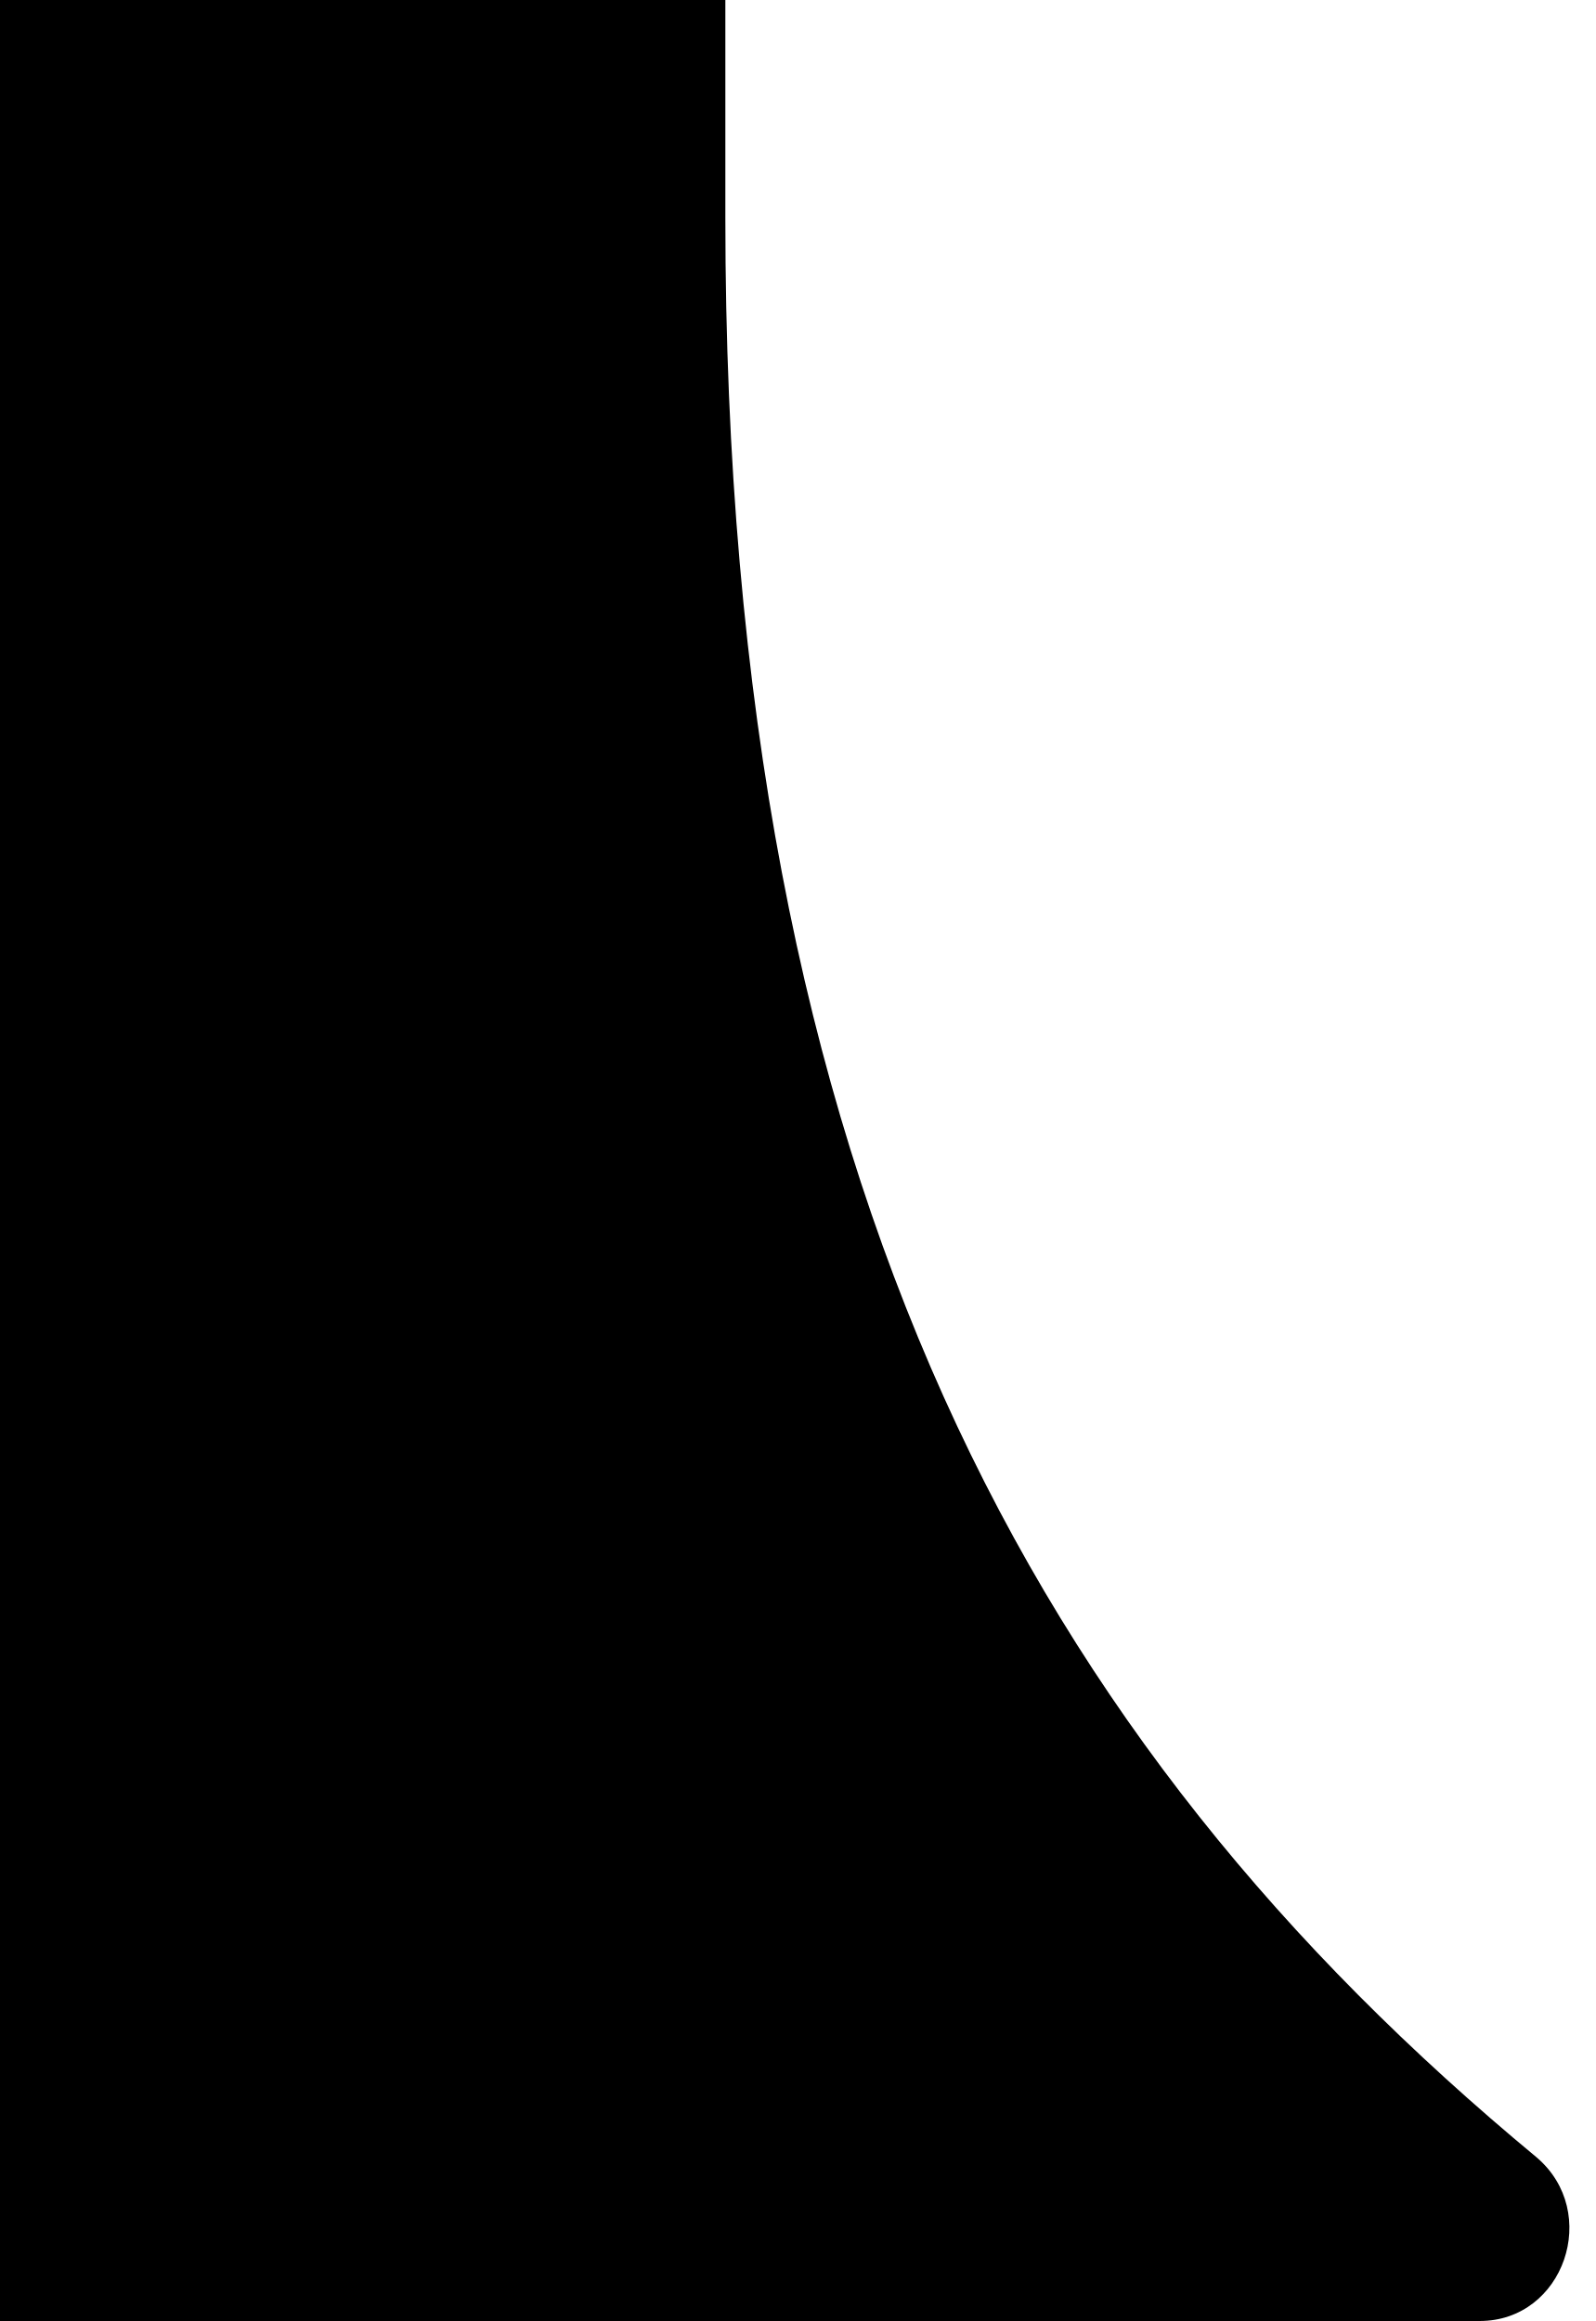
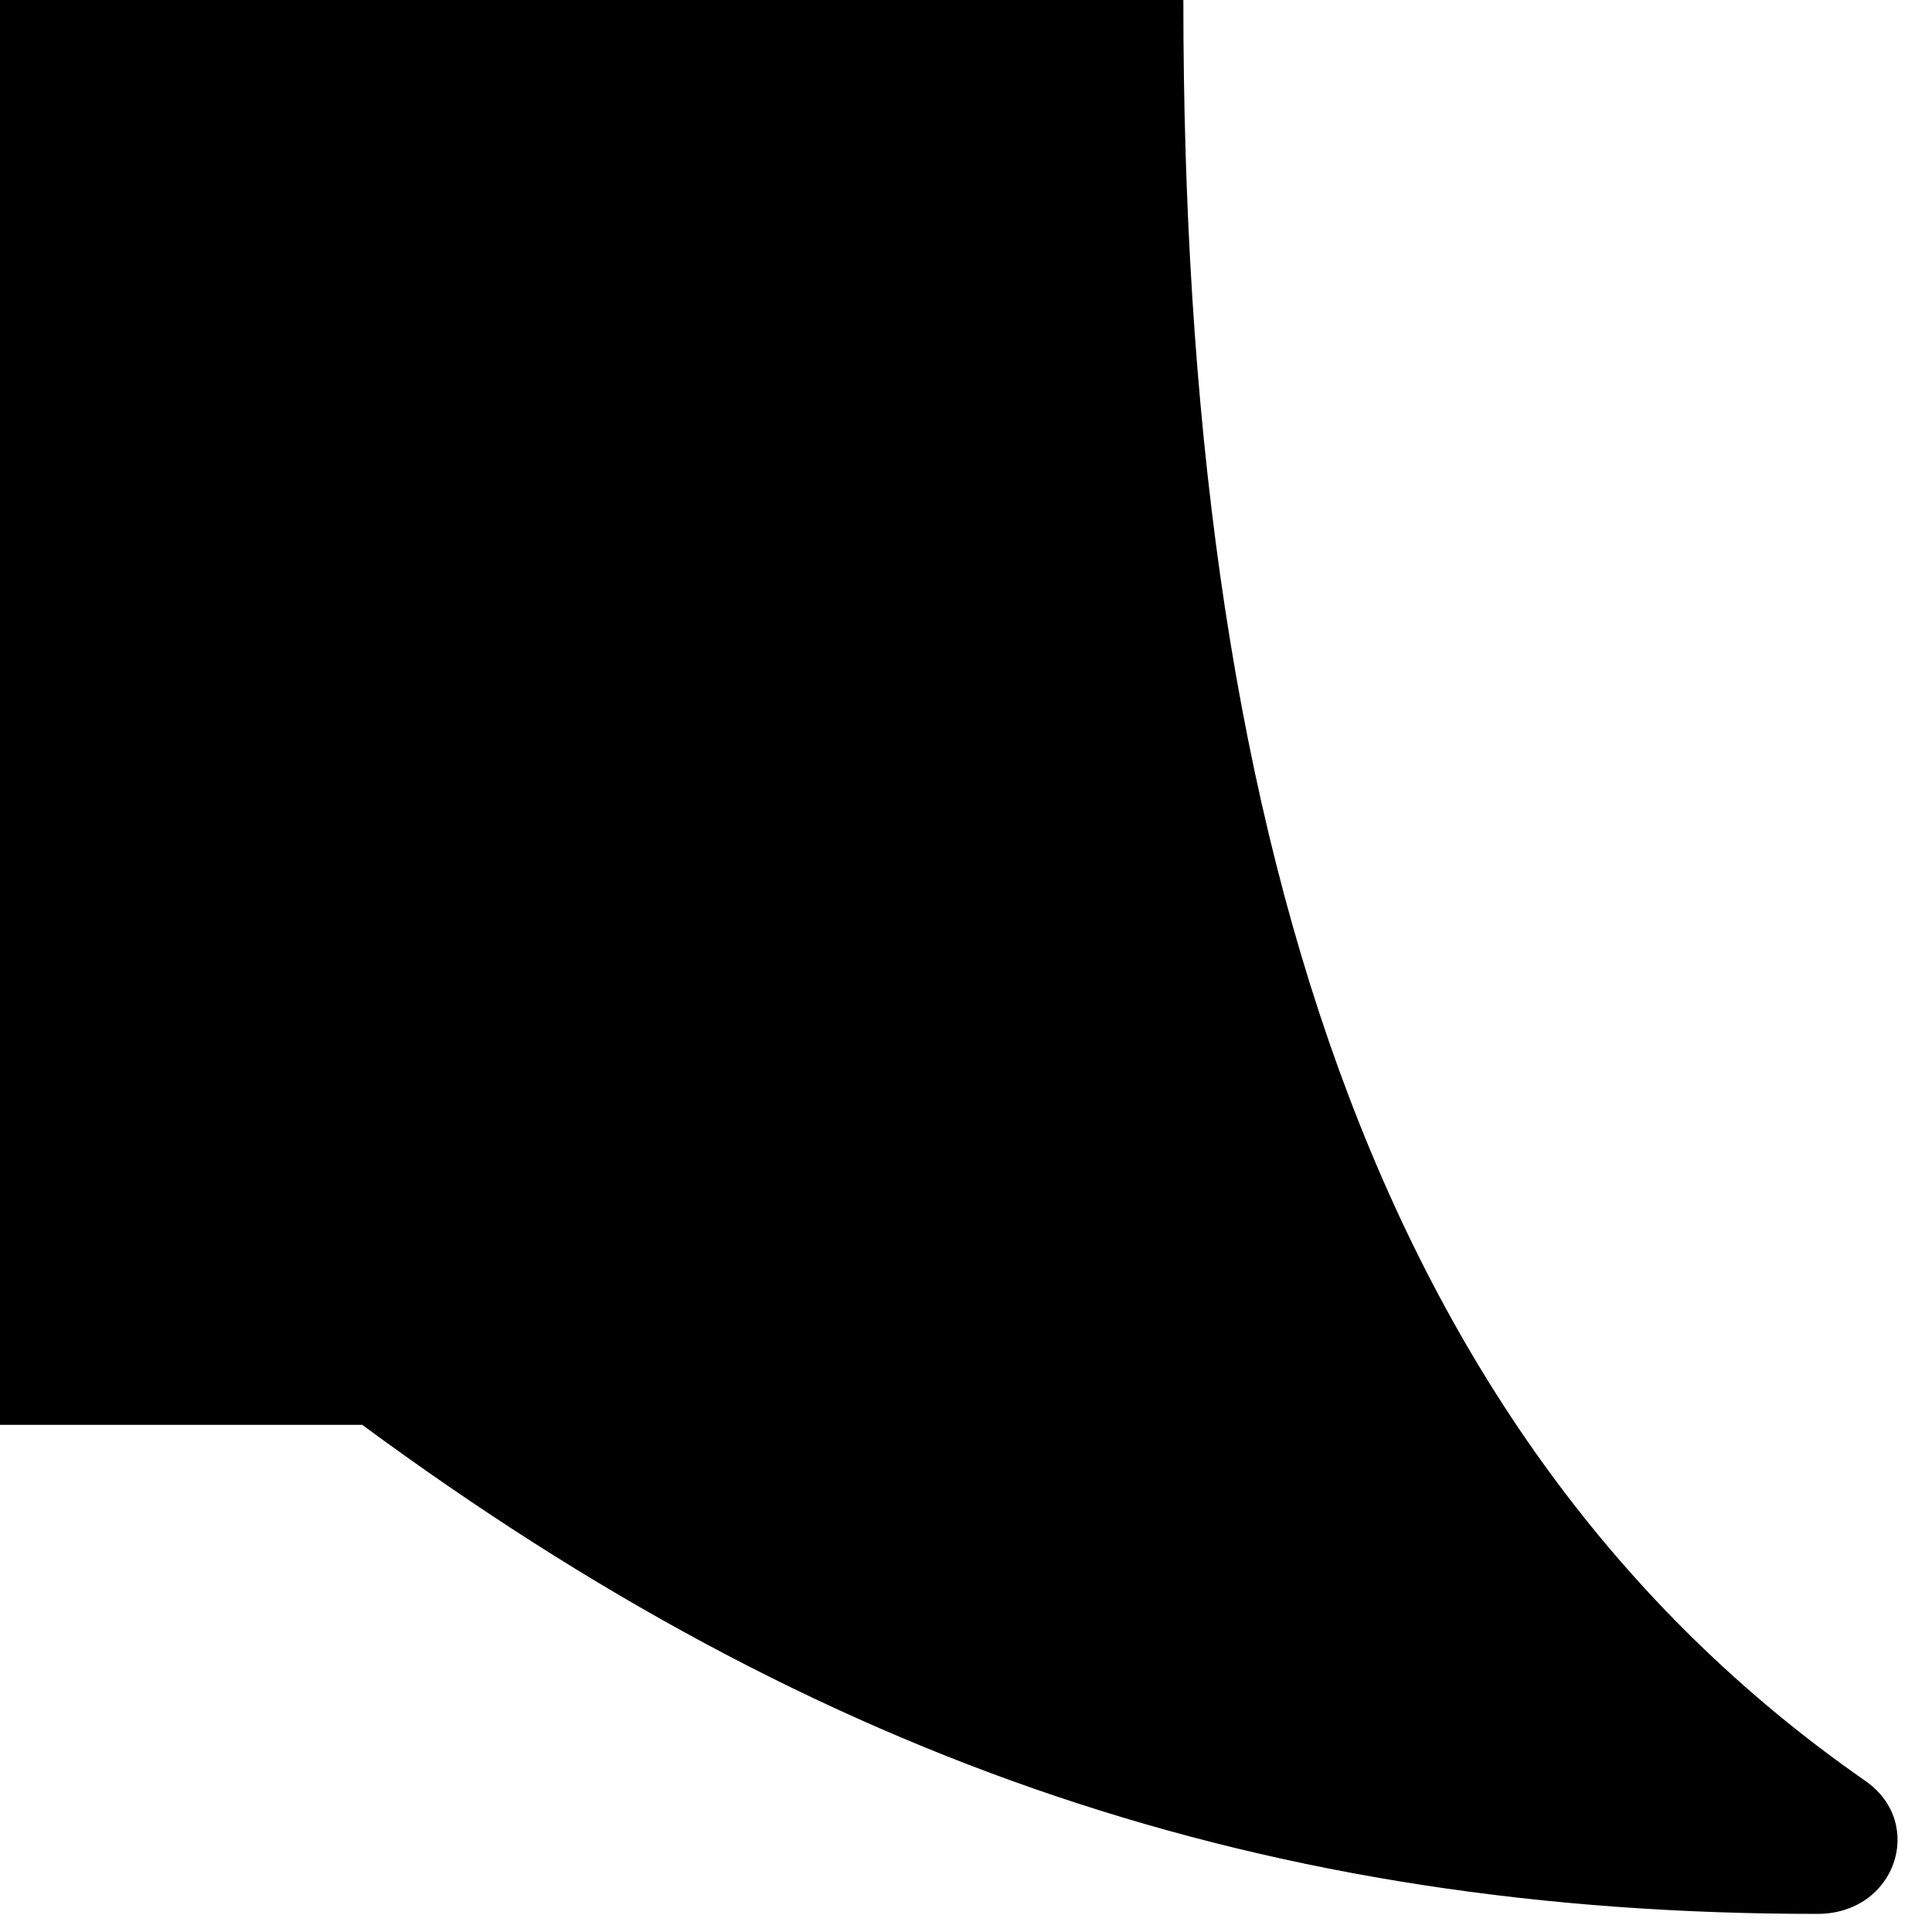
- <svg xmlns="http://www.w3.org/2000/svg" width="11" height="16" viewBox="0 0 11 16" fill="none">
-   <path d="M0 0V16H10.2C10.78 16 11.04 15.25 10.59 14.87C7.15 12.02 5 8.2 5 1.5V0H0Z" fill="currentColor" />
+ <svg xmlns="http://www.w3.org/2000/svg" width="16" height="16" viewBox="0 0 16 16" fill="none">
+   <path d="M0 0H9.8C9.8 6.8 11.35 11.9 15.45 14.75C15.95 15.1 15.7 15.85 15.05 15.85C10.5 15.85 6.8 14.6 3.0 11.8H0V0Z" fill="currentColor" />
</svg>
